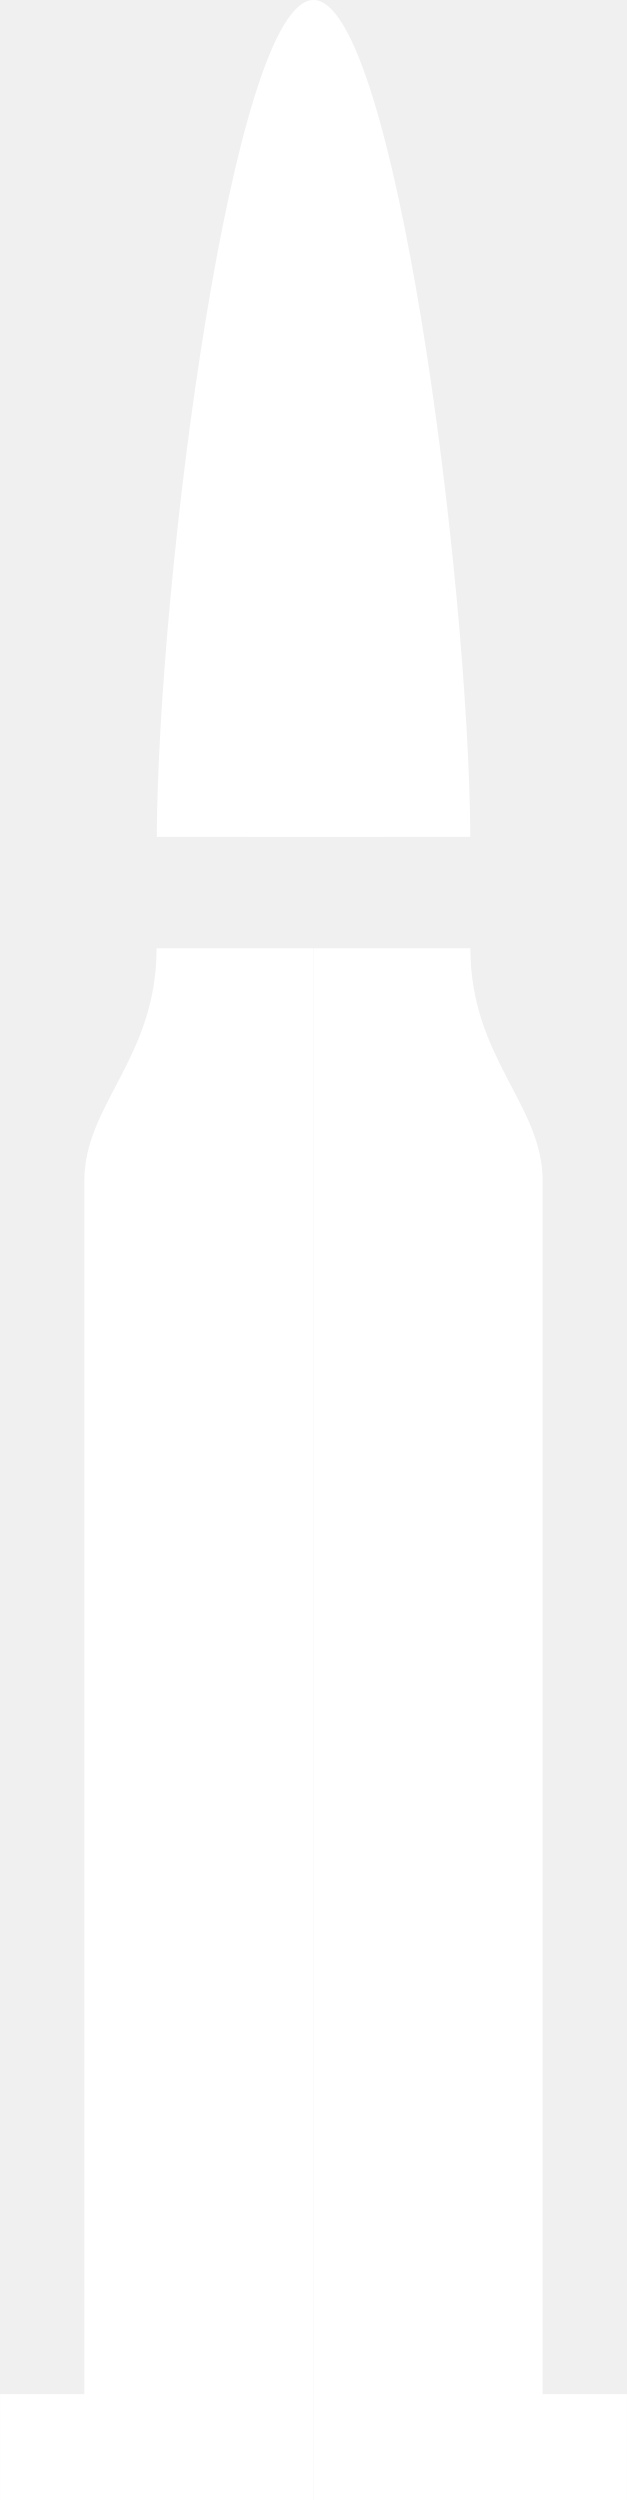
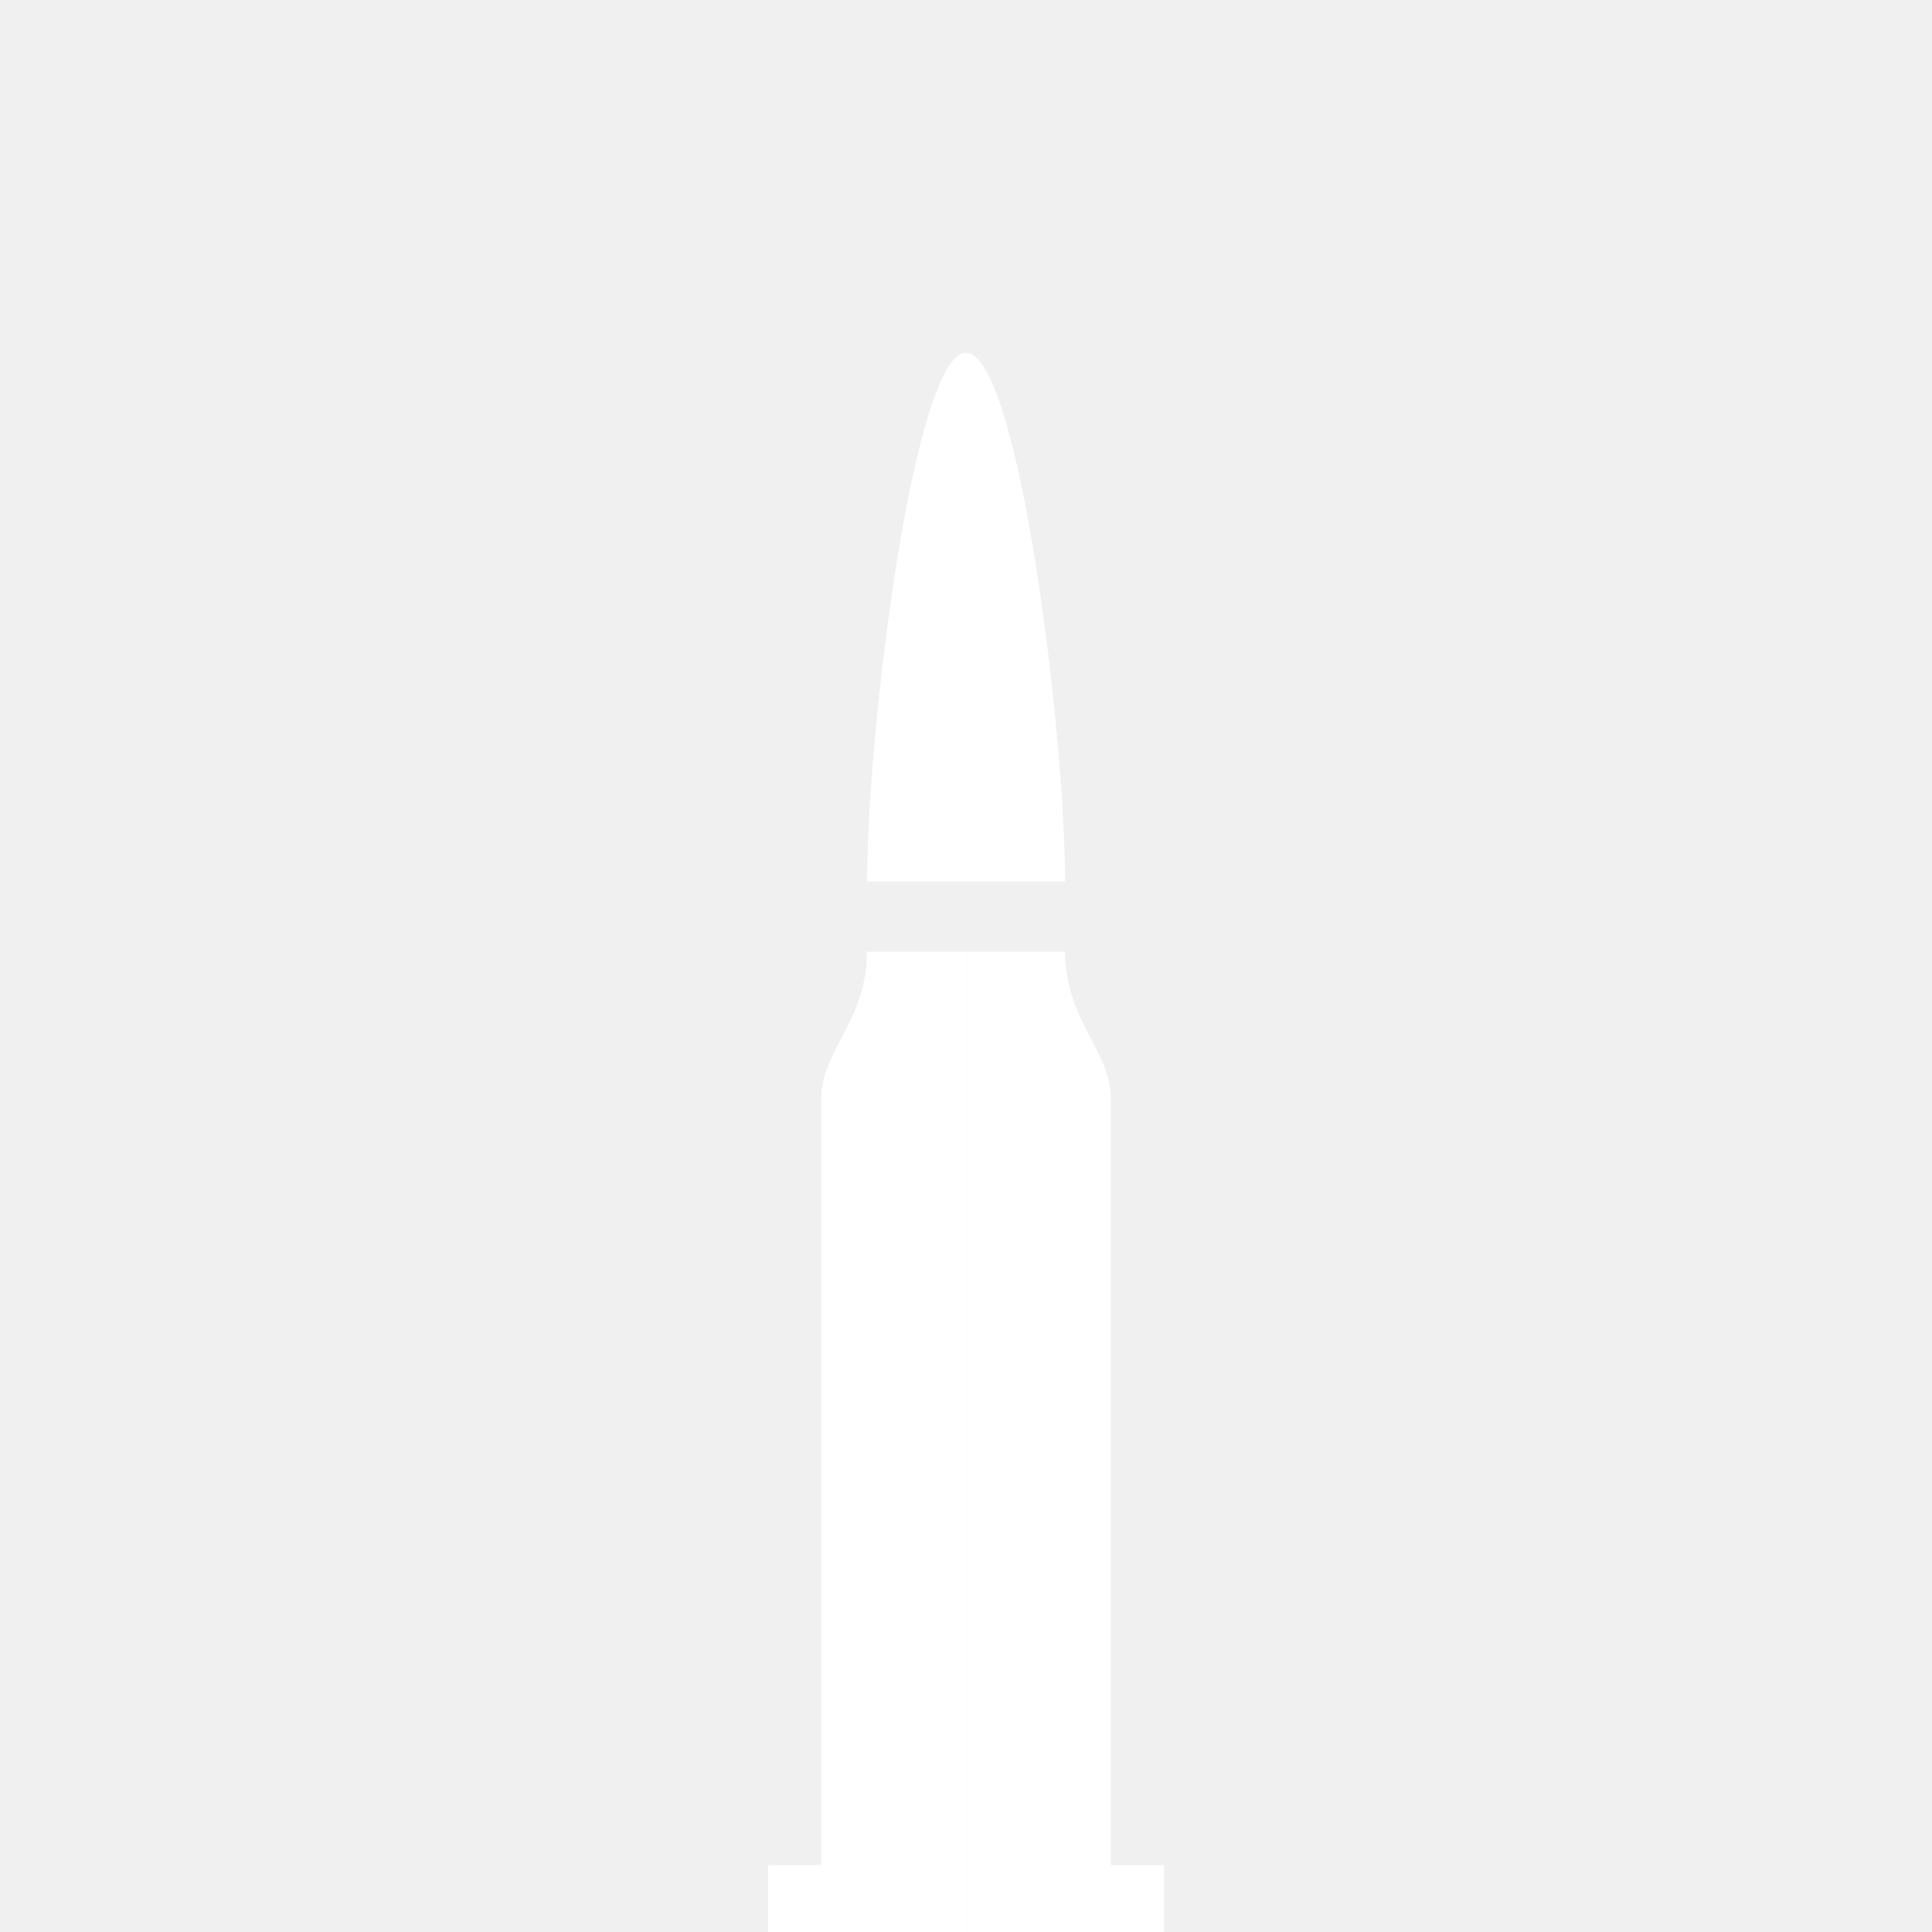
- <svg xmlns="http://www.w3.org/2000/svg" width="2.603mm" height="10.381mm" viewBox="0 0 2.603 10.381" version="1.1" id="svg5" xml:space="preserve">
+ <svg xmlns="http://www.w3.org/2000/svg" width="12.7mm" height="12.7mm" viewBox="0 0 12.7 12.7" version="1.1" id="svg5" xml:space="preserve">
  <defs id="defs2">
    <linearGradient id="linearGradient13302">
      <stop style="stop-color:#ff0000;stop-opacity:1;" offset="0" id="stop13300" />
    </linearGradient>
  </defs>
-   <g id="layer4-98" transform="translate(-102.6488,-30.05852)">
+   <g id="layer4-98" transform="translate(-97.60023,-27.73991)">
    <path id="rect9814-48" style="opacity:1;fill:#ffffff;fill-opacity:1;stroke:none;stroke-width:0.277;stroke-linecap:round;stroke-linejoin:round;stroke-dasharray:none;stroke-dashoffset:0;stroke-opacity:1;paint-order:normal" d="m 103.299,33.996 c 0,0.456 -0.3,0.648 -0.3,0.965 V 40 h -0.35 v 0.44 h 1.301 v -6.444 z m 1.303,0 c 0,0.456 0.3,0.648 0.3,0.965 V 40 h 0.35 v 0.44 h -1.301 v -6.444 z" class="UnoptimicedTransforms" />
    <path id="path13635-5-1" style="display:inline;fill:#ffffff;fill-opacity:1;stroke-width:0.079" d="m 104.879,15.551 -0.651,-3.37e-4 c 0.006,-1.494 0.316,-4.837 0.651,-4.837 z m 0,0 0.651,-3.37e-4 c -0.006,-1.494 -0.316,-4.837 -0.651,-4.837 z" transform="matrix(1,0,0,0.718417,-0.92828,22.36166)" class="UnoptimicedTransforms" />
  </g>
</svg>
